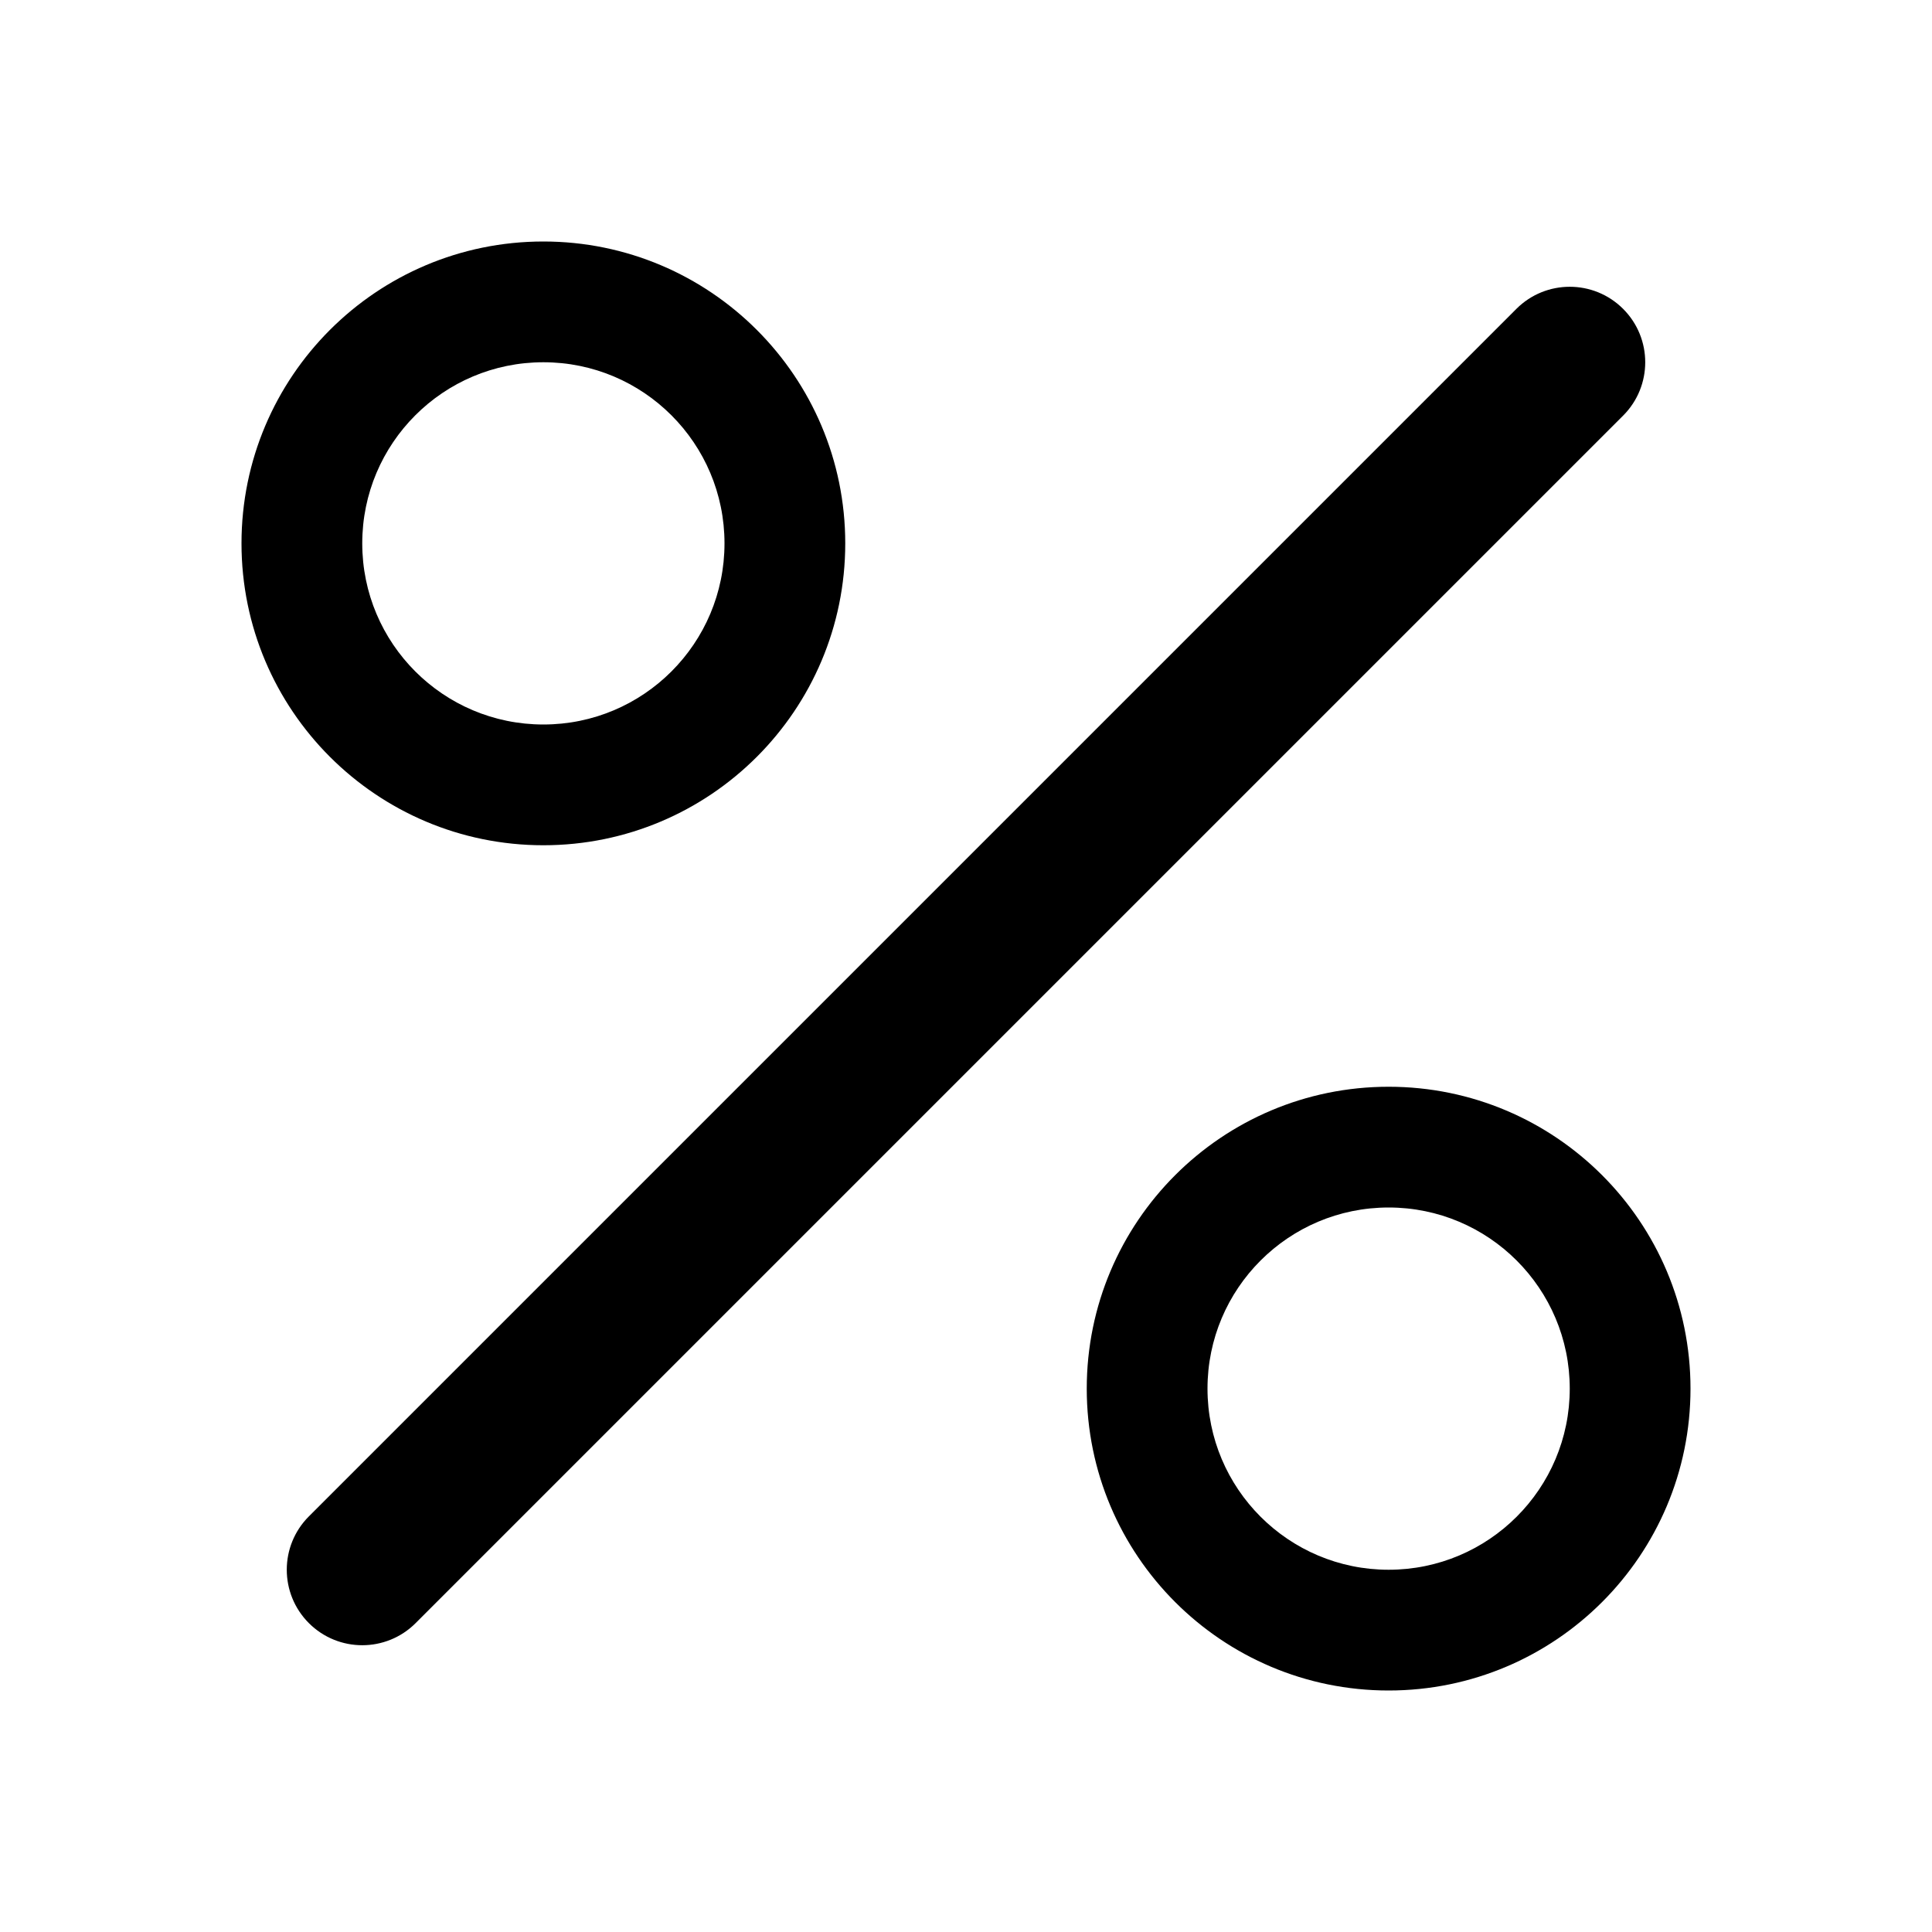
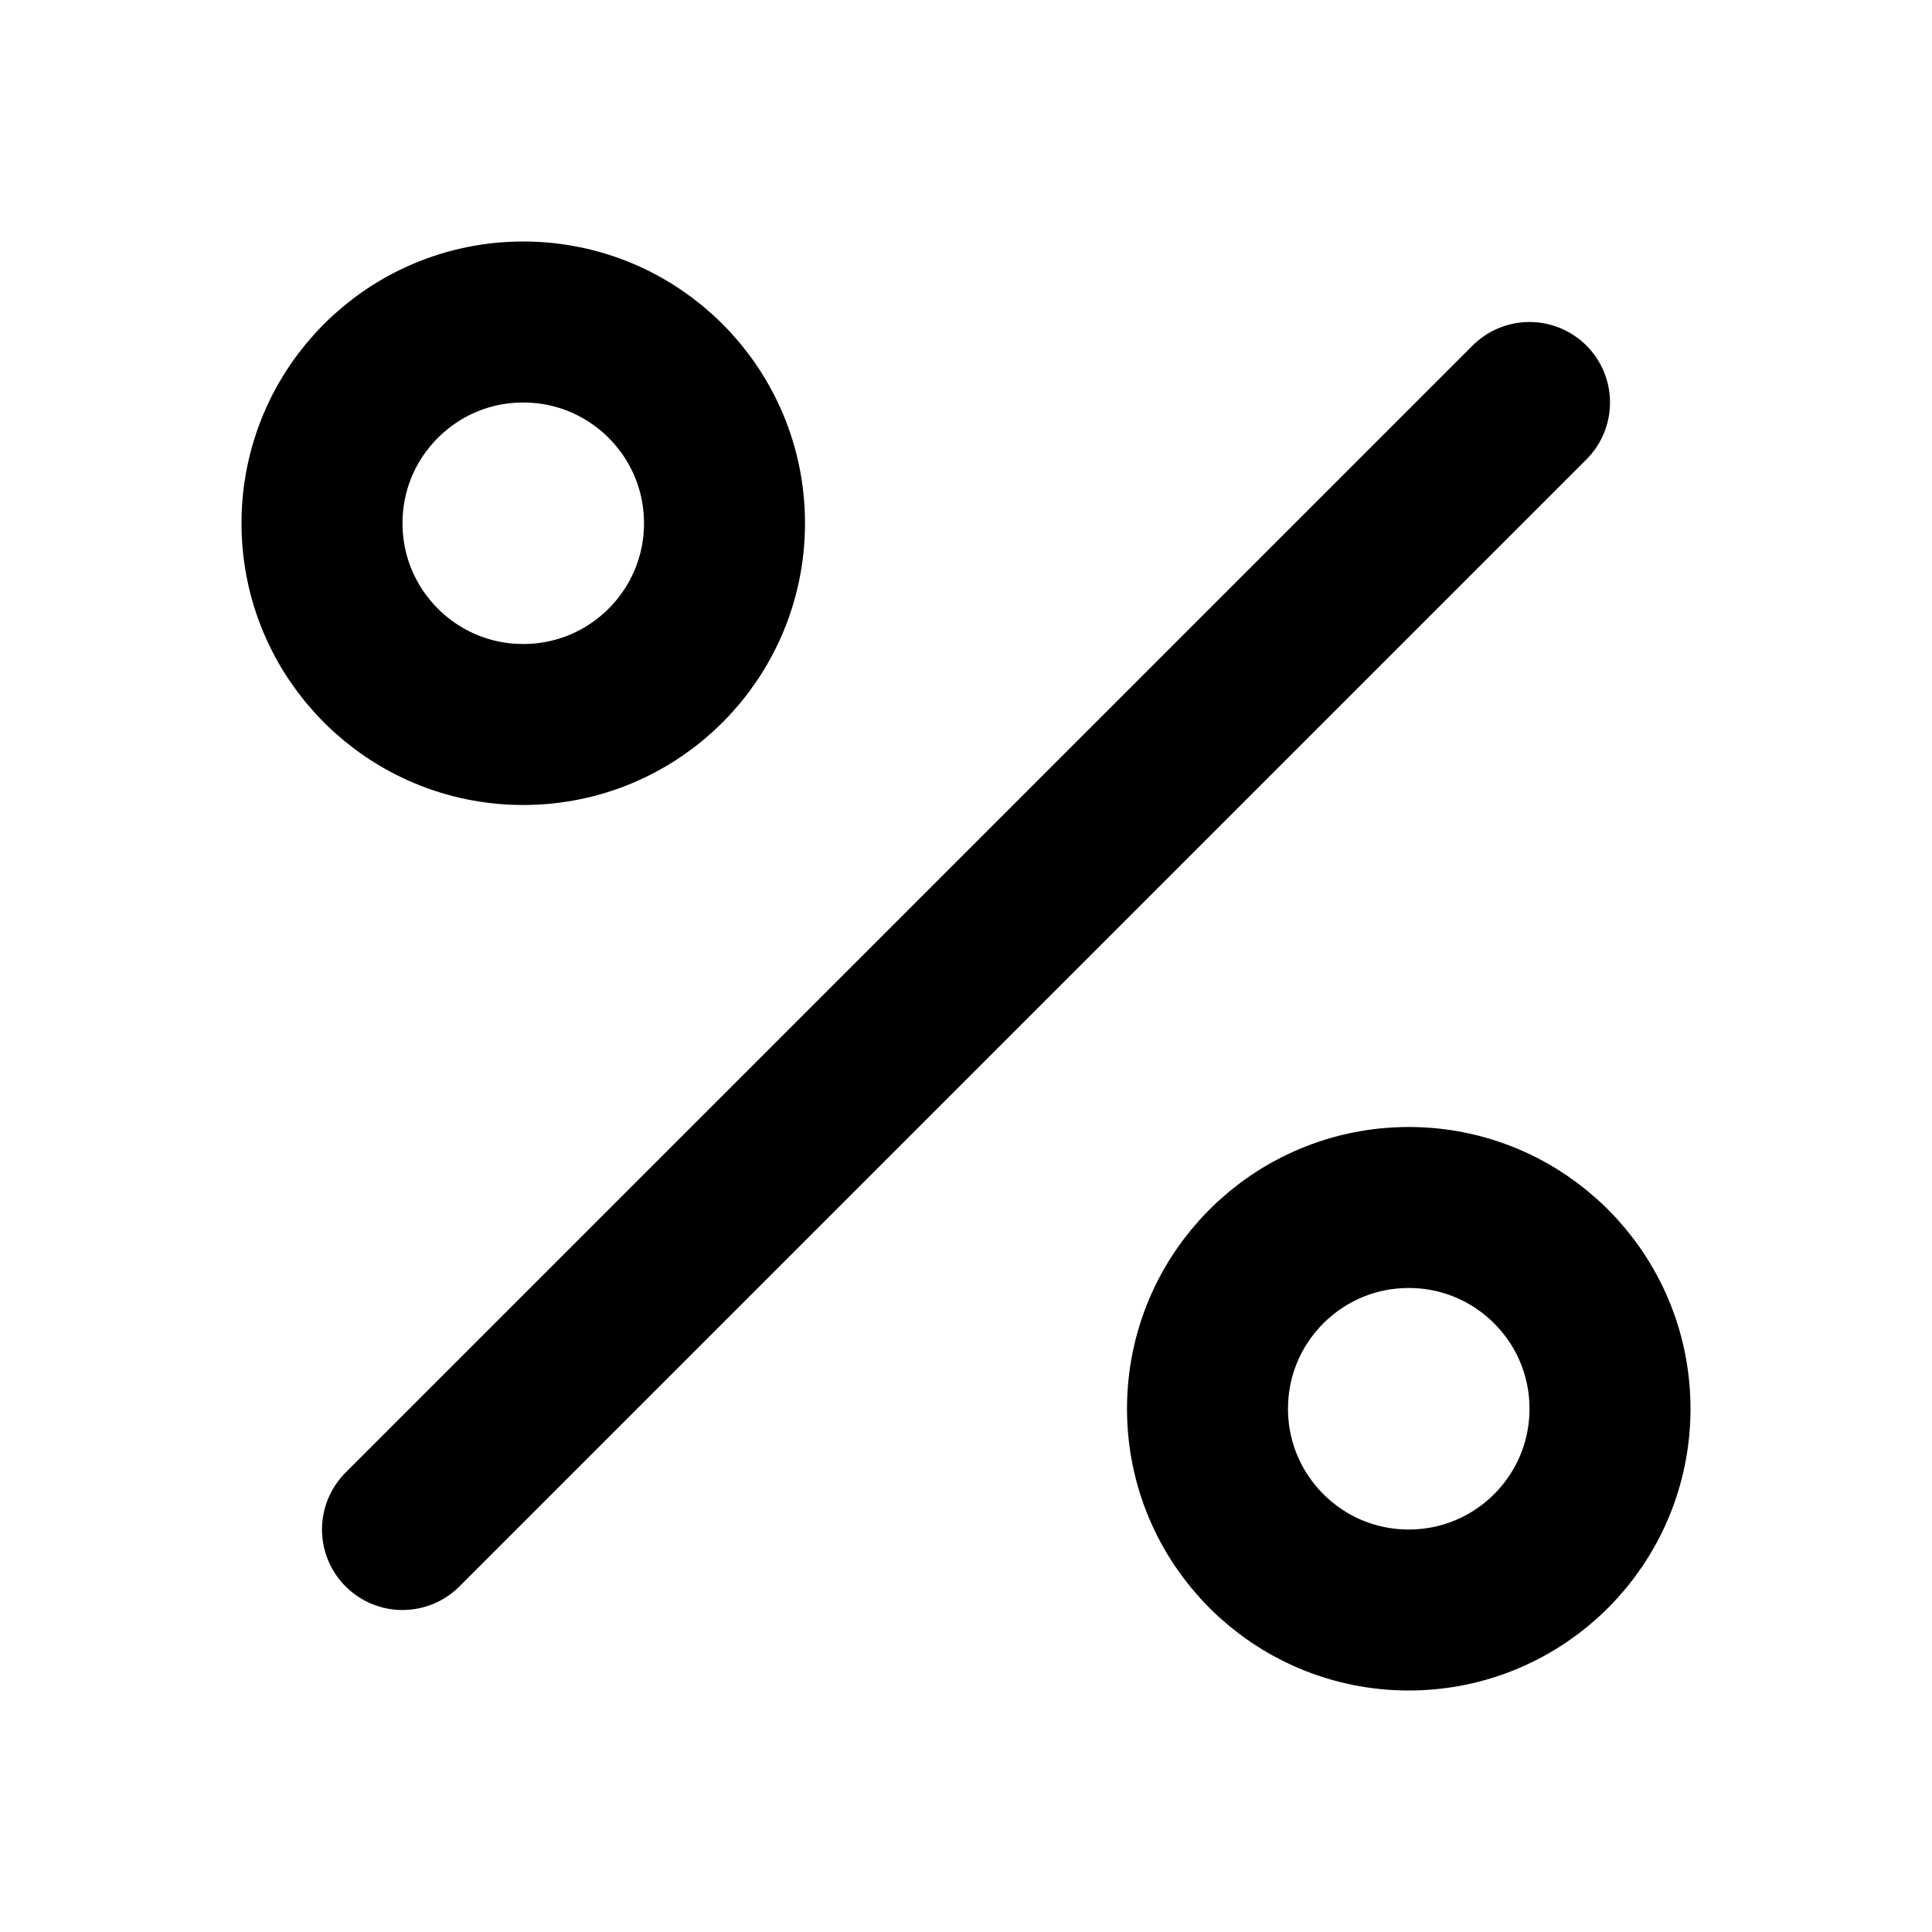
- <svg xmlns="http://www.w3.org/2000/svg" width="16" height="16" fill="currentColor" viewBox="0 0 16 16">
-   <path d="M13.442 2.558a.625.625 0 0 1 0 .884l-10 10a.625.625 0 1 1-.884-.884l10-10a.625.625 0 0 1 .884 0M4.5 6a1.5 1.5 0 1 1 0-3 1.5 1.5 0 0 1 0 3m0 1a2.5 2.5 0 1 0 0-5 2.5 2.5 0 0 0 0 5m7 6a1.5 1.5 0 1 1 0-3 1.5 1.5 0 0 1 0 3m0 1a2.5 2.5 0 1 0 0-5 2.5 2.5 0 0 0 0 5" />
+ <svg xmlns="http://www.w3.org/2000/svg" width="24" height="24" viewBox="0 0 24 24" fill="none" stroke="currentColor">
+   <path d="M19 5L5 19M9 6.5C9 7.881 7.881 9 6.5 9C5.119 9 4 7.881 4 6.5C4 5.119 5.119 4 6.5 4C7.881 4 9 5.119 9 6.5ZM20 17.5C20 18.881 18.881 20 17.5 20C16.119 20 15 18.881 15 17.5C15 16.119 16.119 15 17.5 15C18.881 15 20 16.119 20 17.5Z" stroke-width="2" stroke-linecap="round" stroke-linejoin="round" />
</svg>
